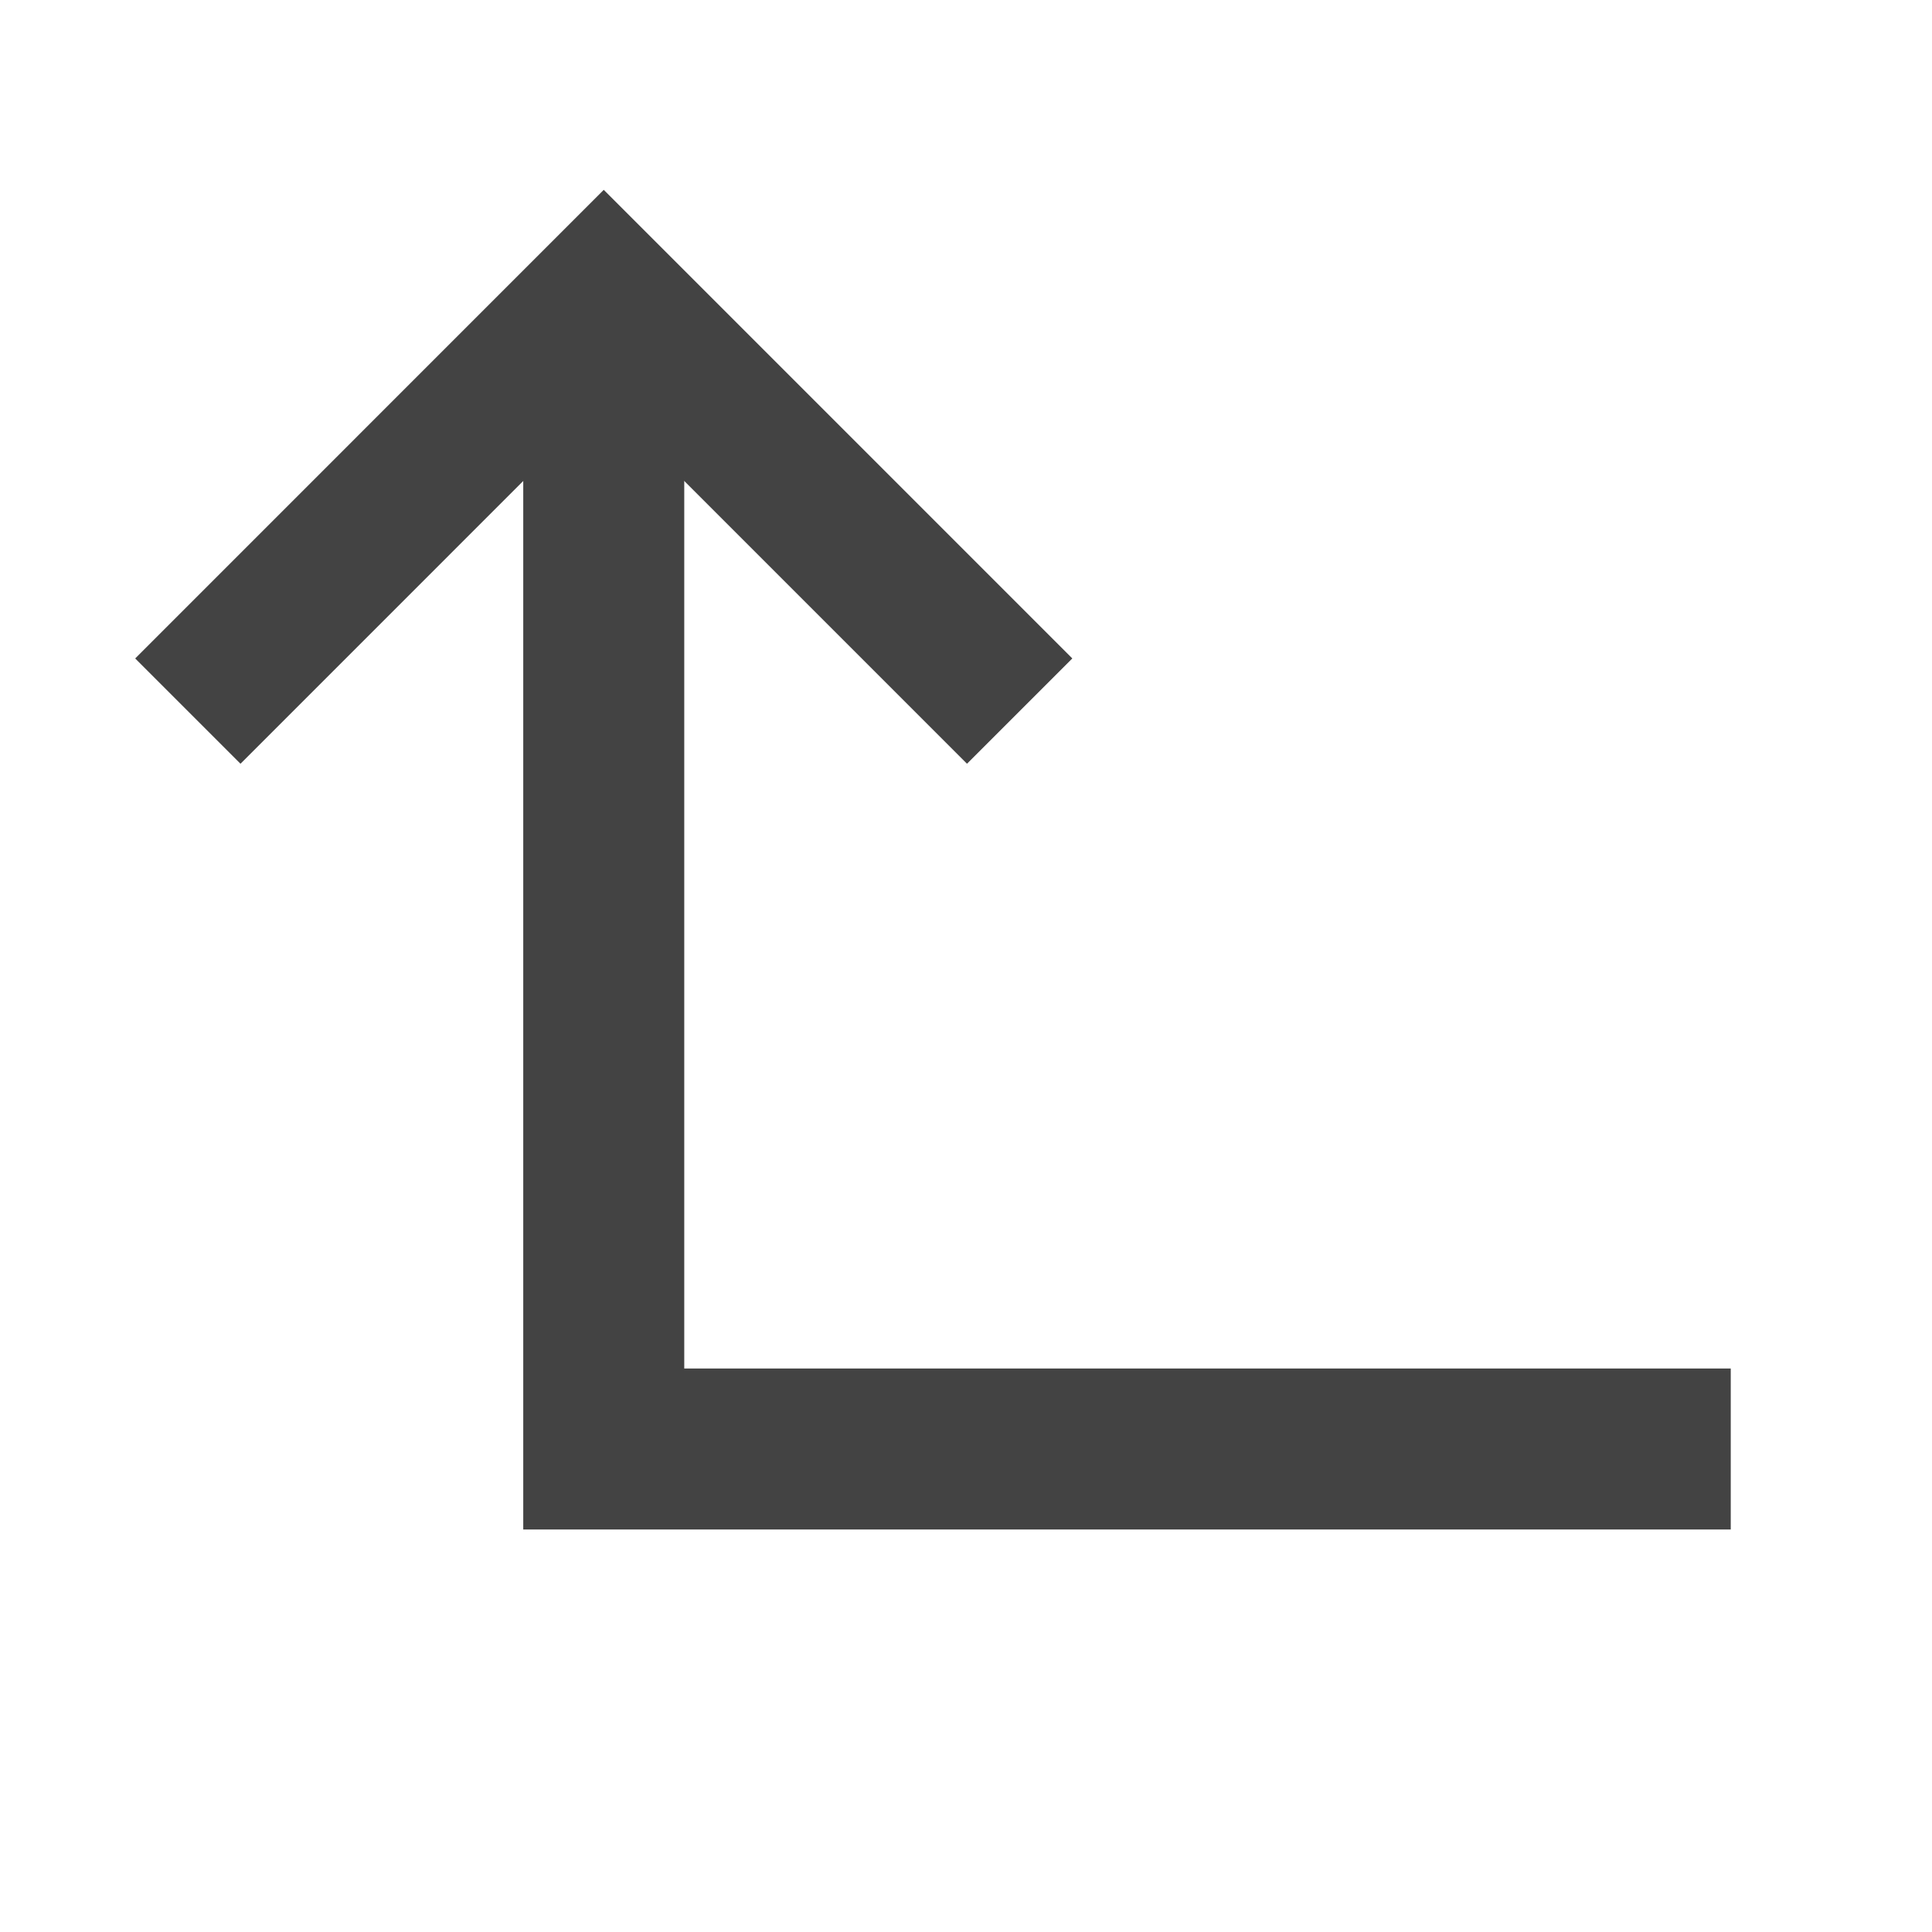
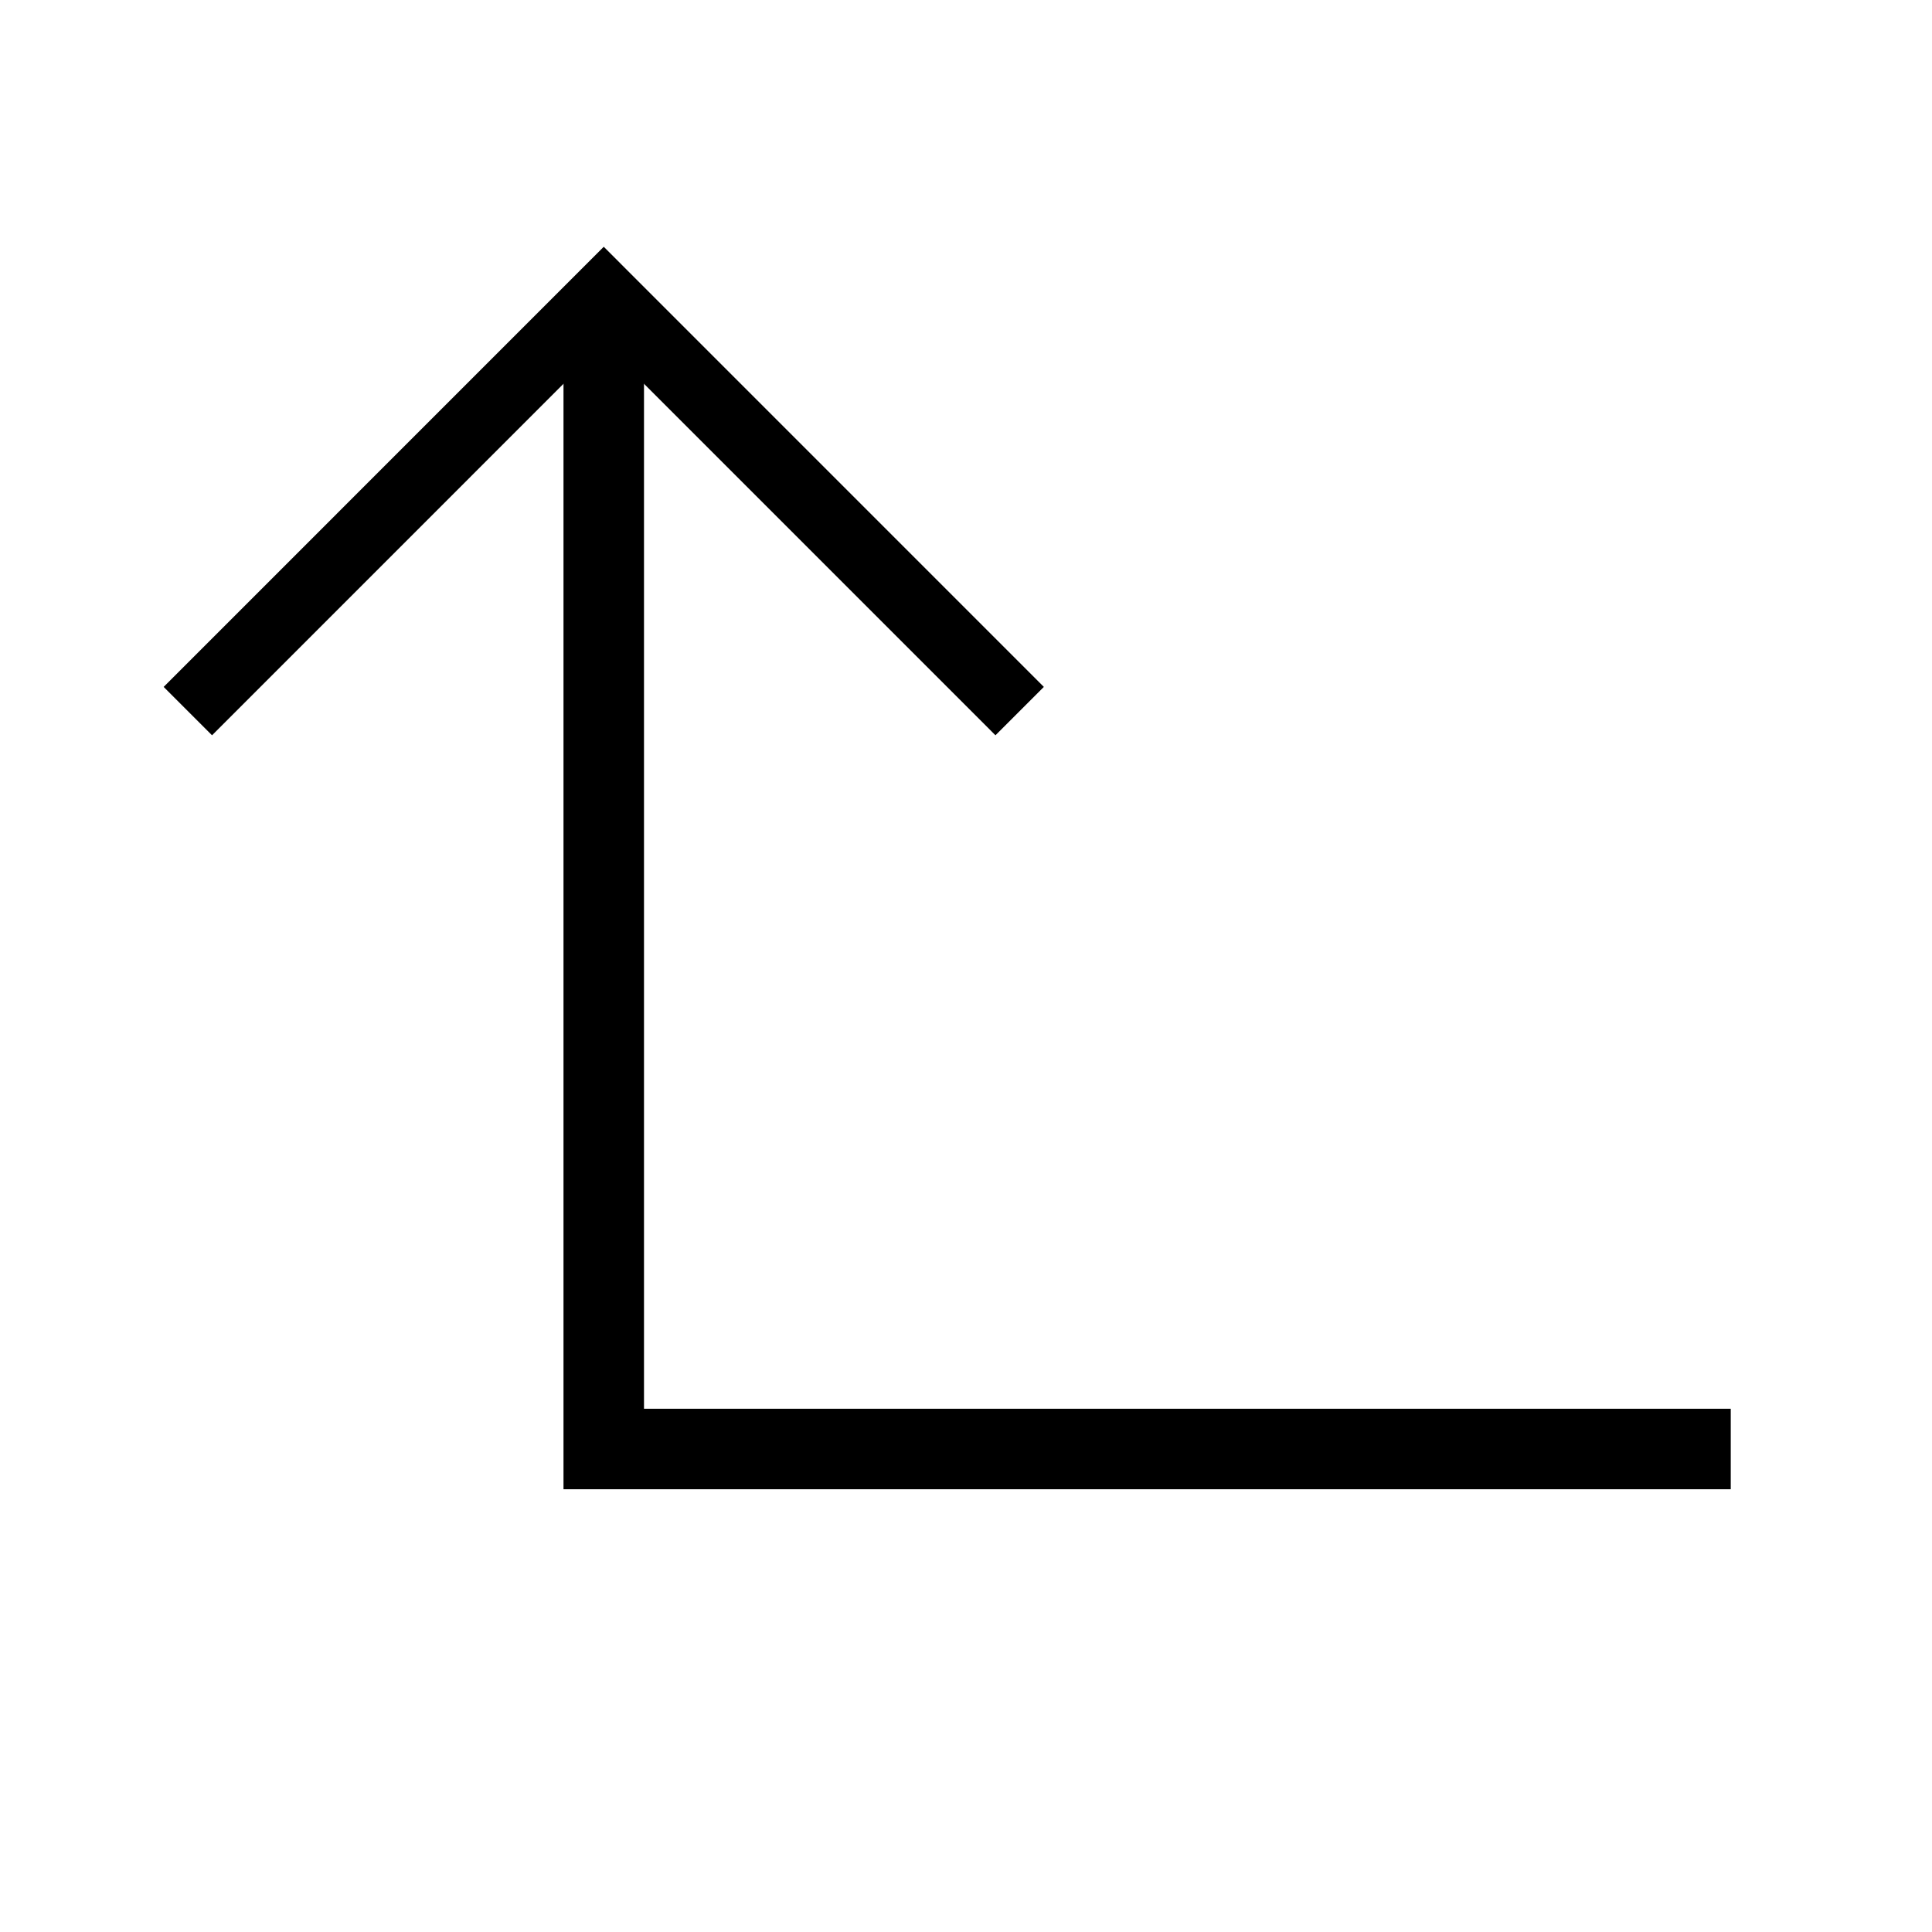
<svg xmlns="http://www.w3.org/2000/svg" version="1.1" width="48" height="48" viewBox="0 0 48 48" enable-background="new 0 0 24.00 24.00" xml:space="preserve" id="svg4">
  <defs id="defs8" />
-   <path style="fill:none;stroke:#434343;stroke-width:4;stroke-linecap:butt;stroke-linejoin:miter;stroke-opacity:1;stroke-dasharray:none" d="M 43,36 H 15 V 7.333" id="path835" />
-   <path id="path841" style="fill:none;stroke:#434343;stroke-width:3.7;stroke-linecap:butt;stroke-linejoin:miter;stroke-opacity:1;stroke-miterlimit:4;stroke-dasharray:none" d="M 4.667,17.667 15,7.333 25.333,17.667" />
+   <path style="fill:none;stroke:#000000;stroke-width:2;stroke-linecap:butt;stroke-linejoin:miter;stroke-opacity:1" d="M 43,36 H 15 V 7.333" id="path835" />
+   <path id="path841" style="fill:none;stroke:#000000;stroke-width:1.7;stroke-linecap:butt;stroke-linejoin:miter;stroke-opacity:1;stroke-miterlimit:4;stroke-dasharray:none" d="M 4.667,17.667 15,7.333 25.333,17.667" />
</svg>
